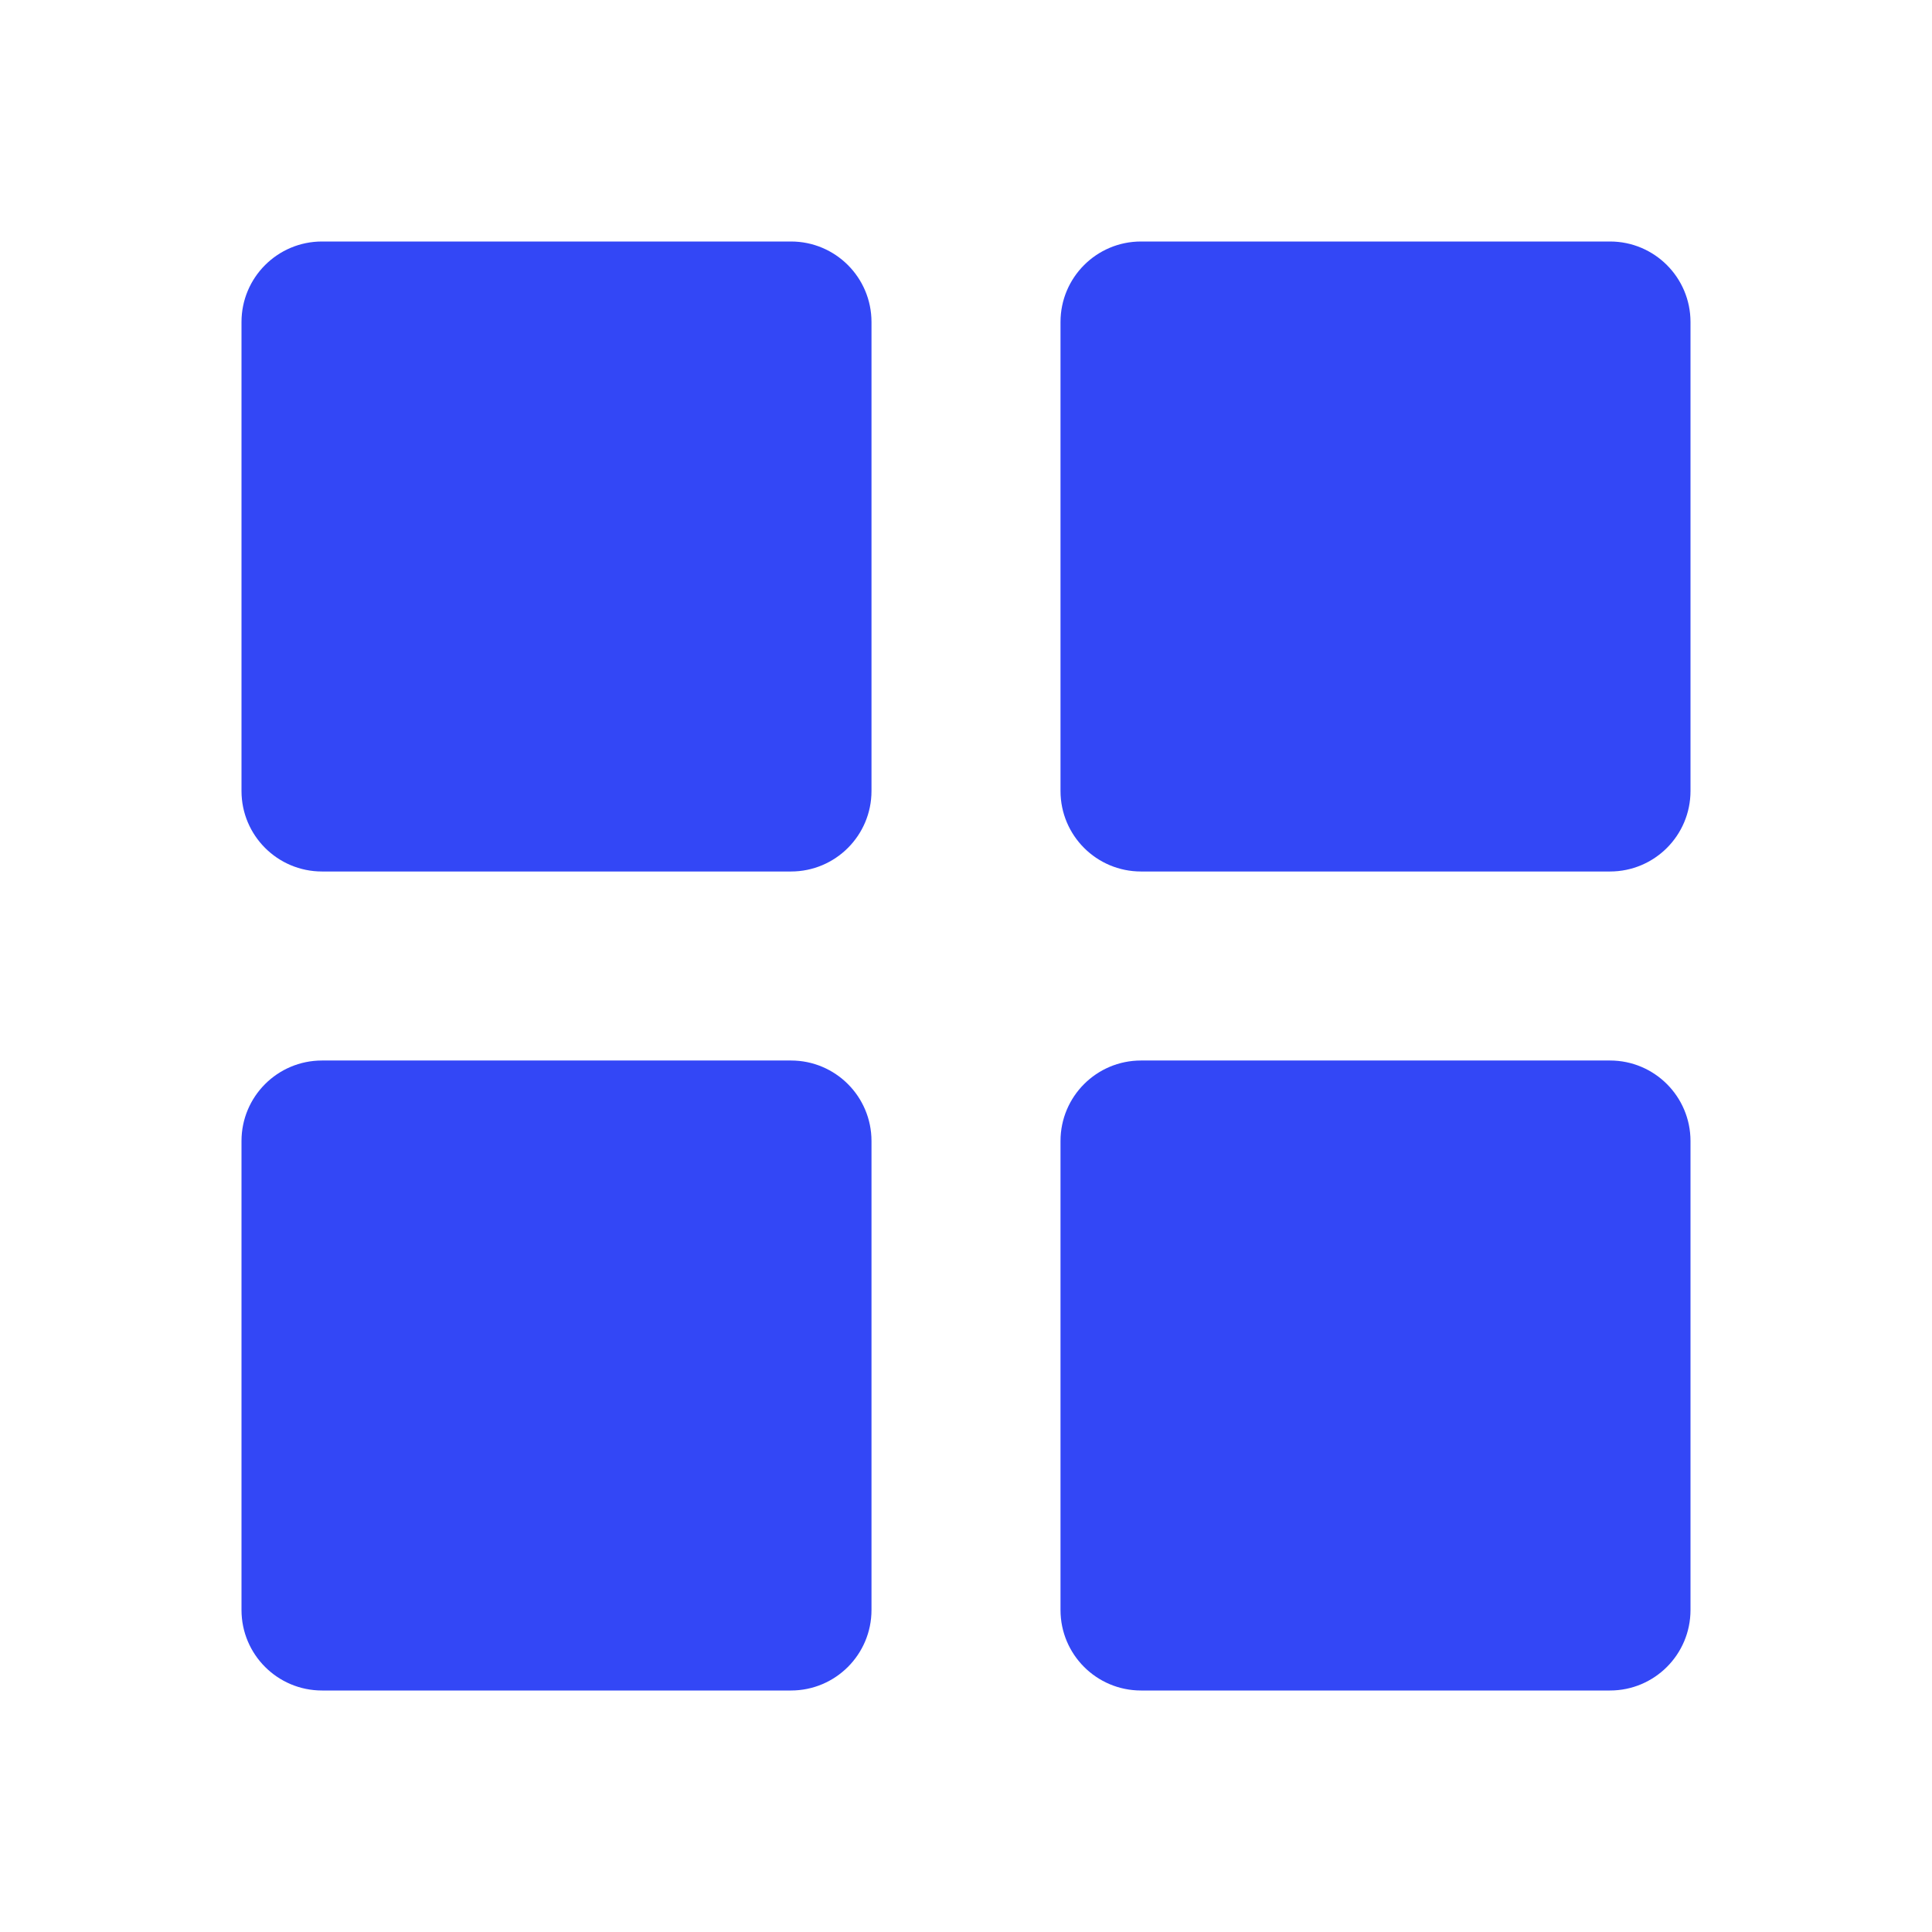
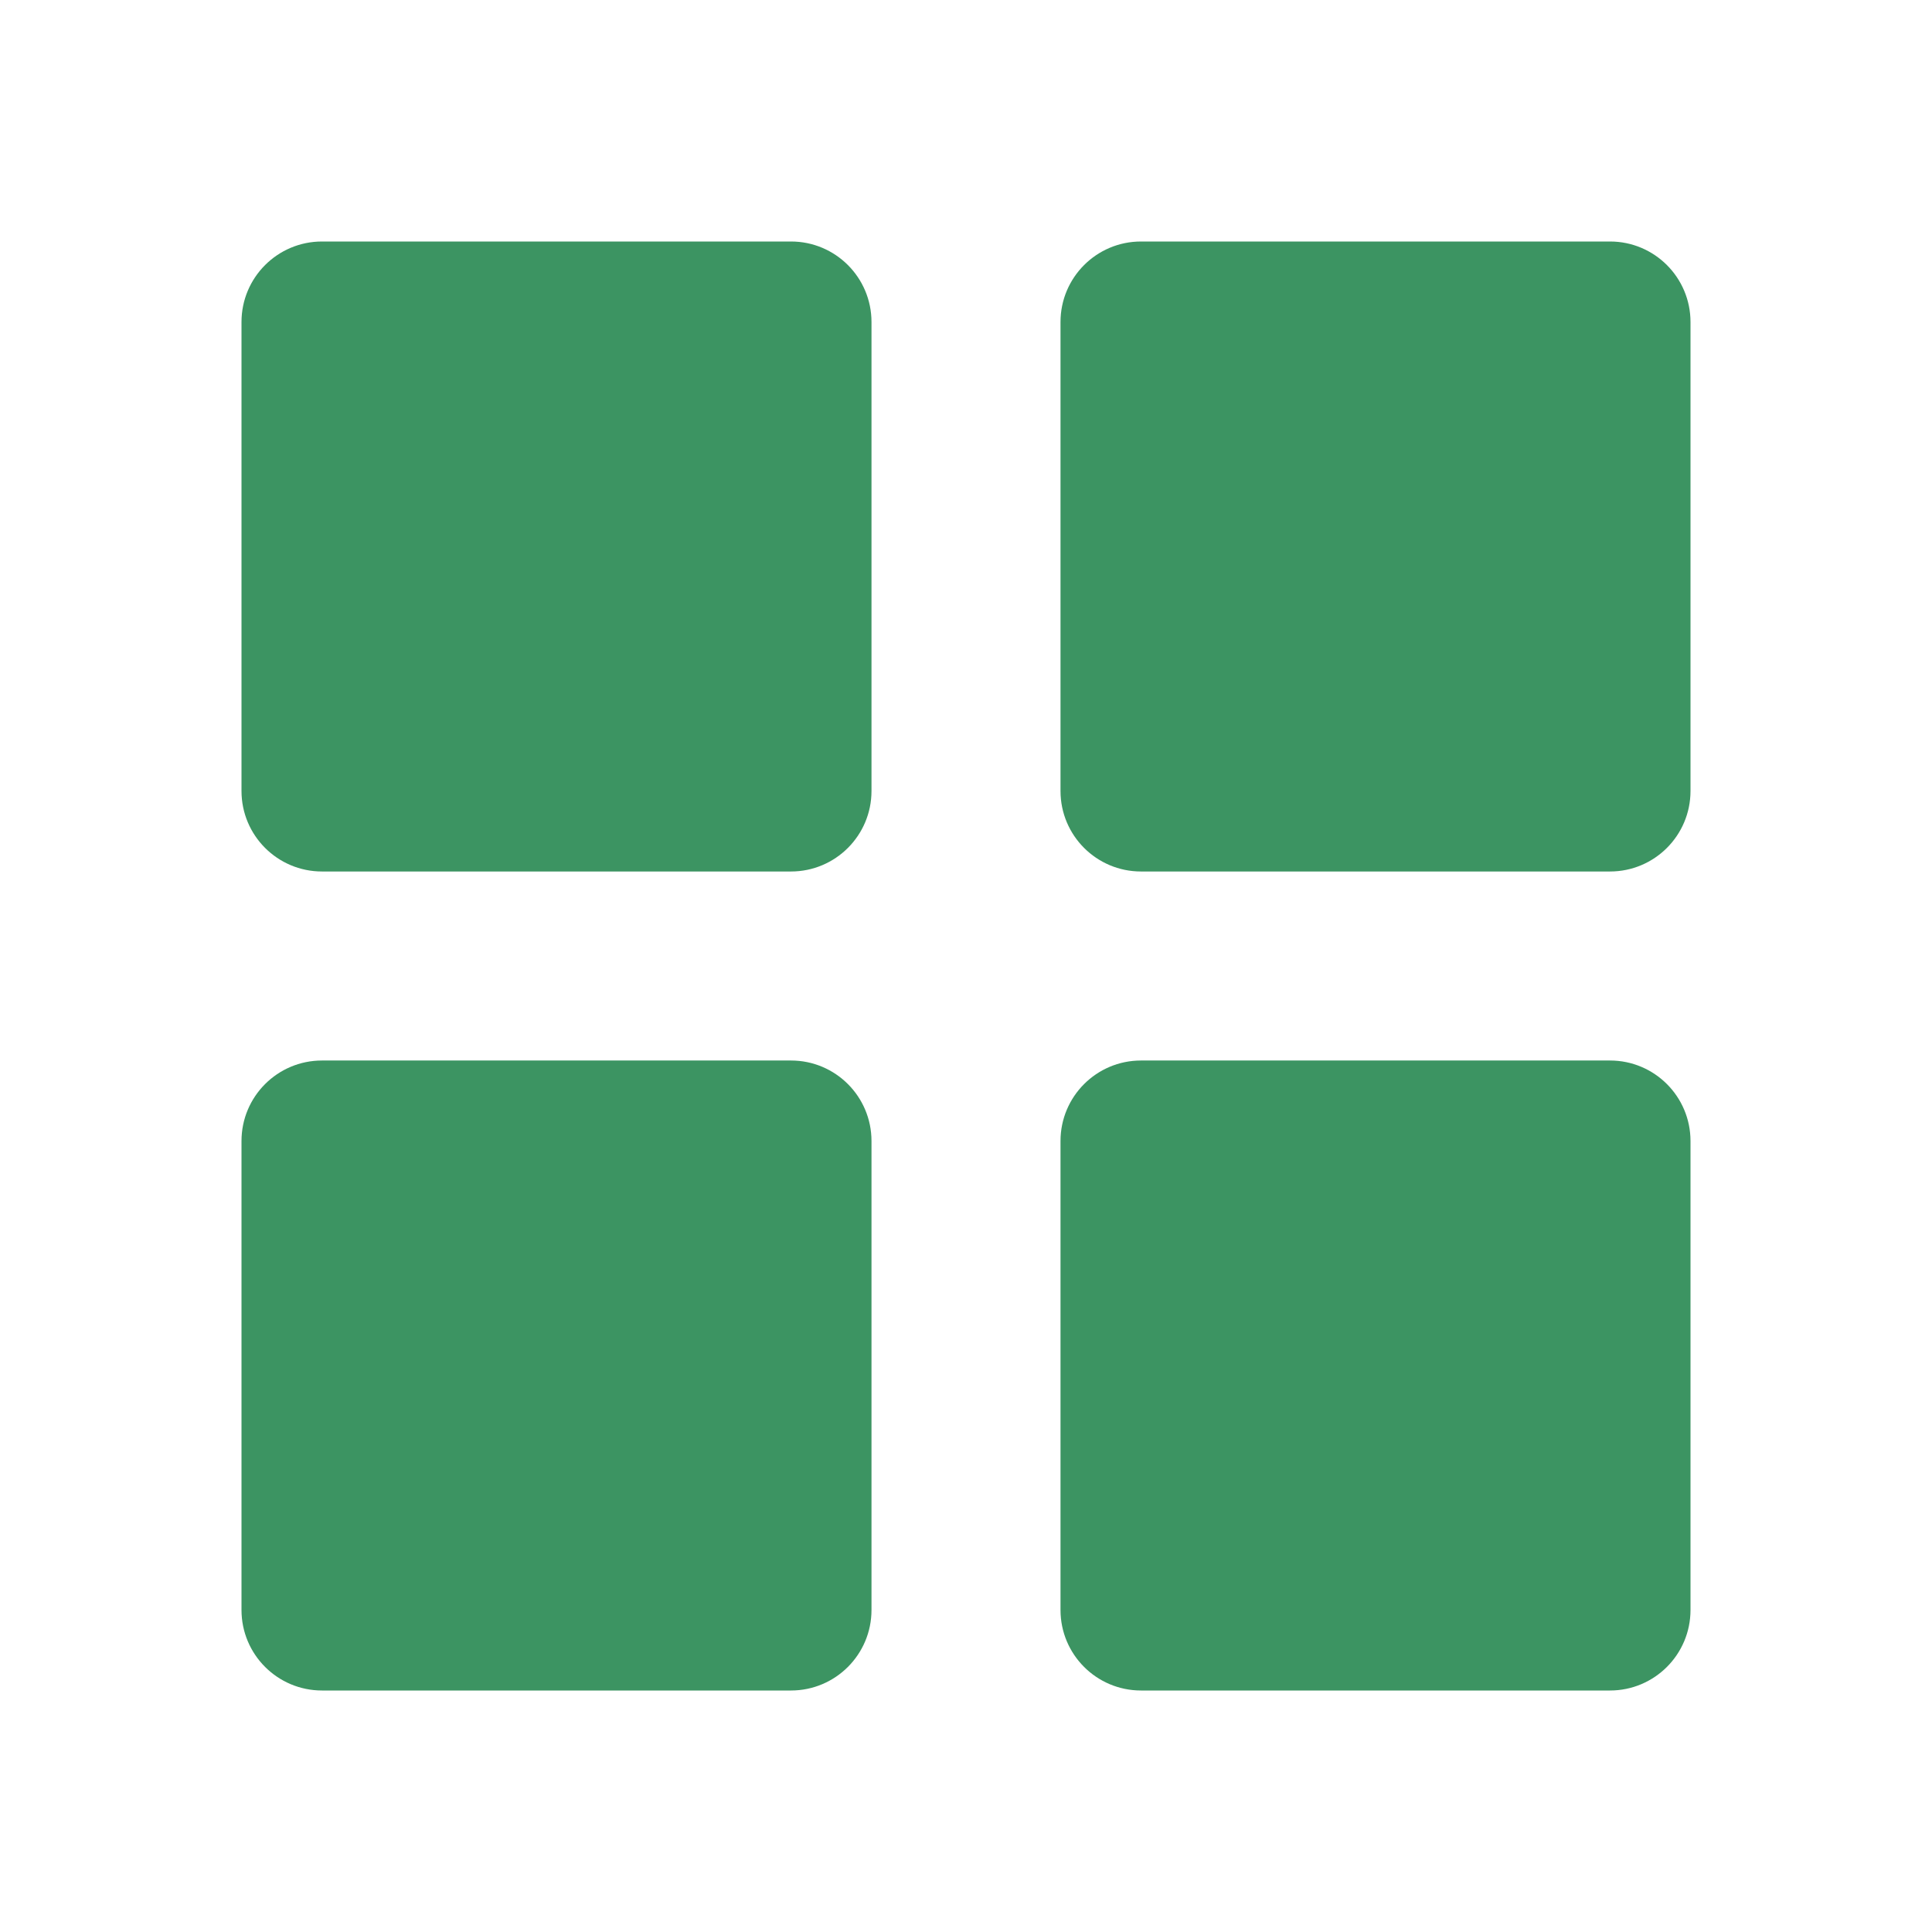
<svg xmlns="http://www.w3.org/2000/svg" width="24" height="24" viewBox="0 0 24 24" fill="none">
-   <rect x="3" y="3" width="7.826" height="7.826" rx="1" fill="#3347F6" />
-   <rect x="3" y="13.174" width="7.826" height="7.826" rx="1" fill="#3347F6" />
-   <rect x="13.174" y="3" width="7.826" height="7.826" rx="1" fill="#3347F6" />
-   <rect x="13.174" y="13.174" width="7.826" height="7.826" rx="1" fill="#3347F6" />
+   <rect x="3" y="3" width="7.826" height="7.826" rx="1" fill="#3C9462" />
+   <rect x="3" y="13.174" width="7.826" height="7.826" rx="1" fill="#3C9462" />
+   <rect x="13.174" y="3" width="7.826" height="7.826" rx="1" fill="#3C9462" />
+   <rect x="13.174" y="13.174" width="7.826" height="7.826" rx="1" fill="#3C9462" />
</svg>
